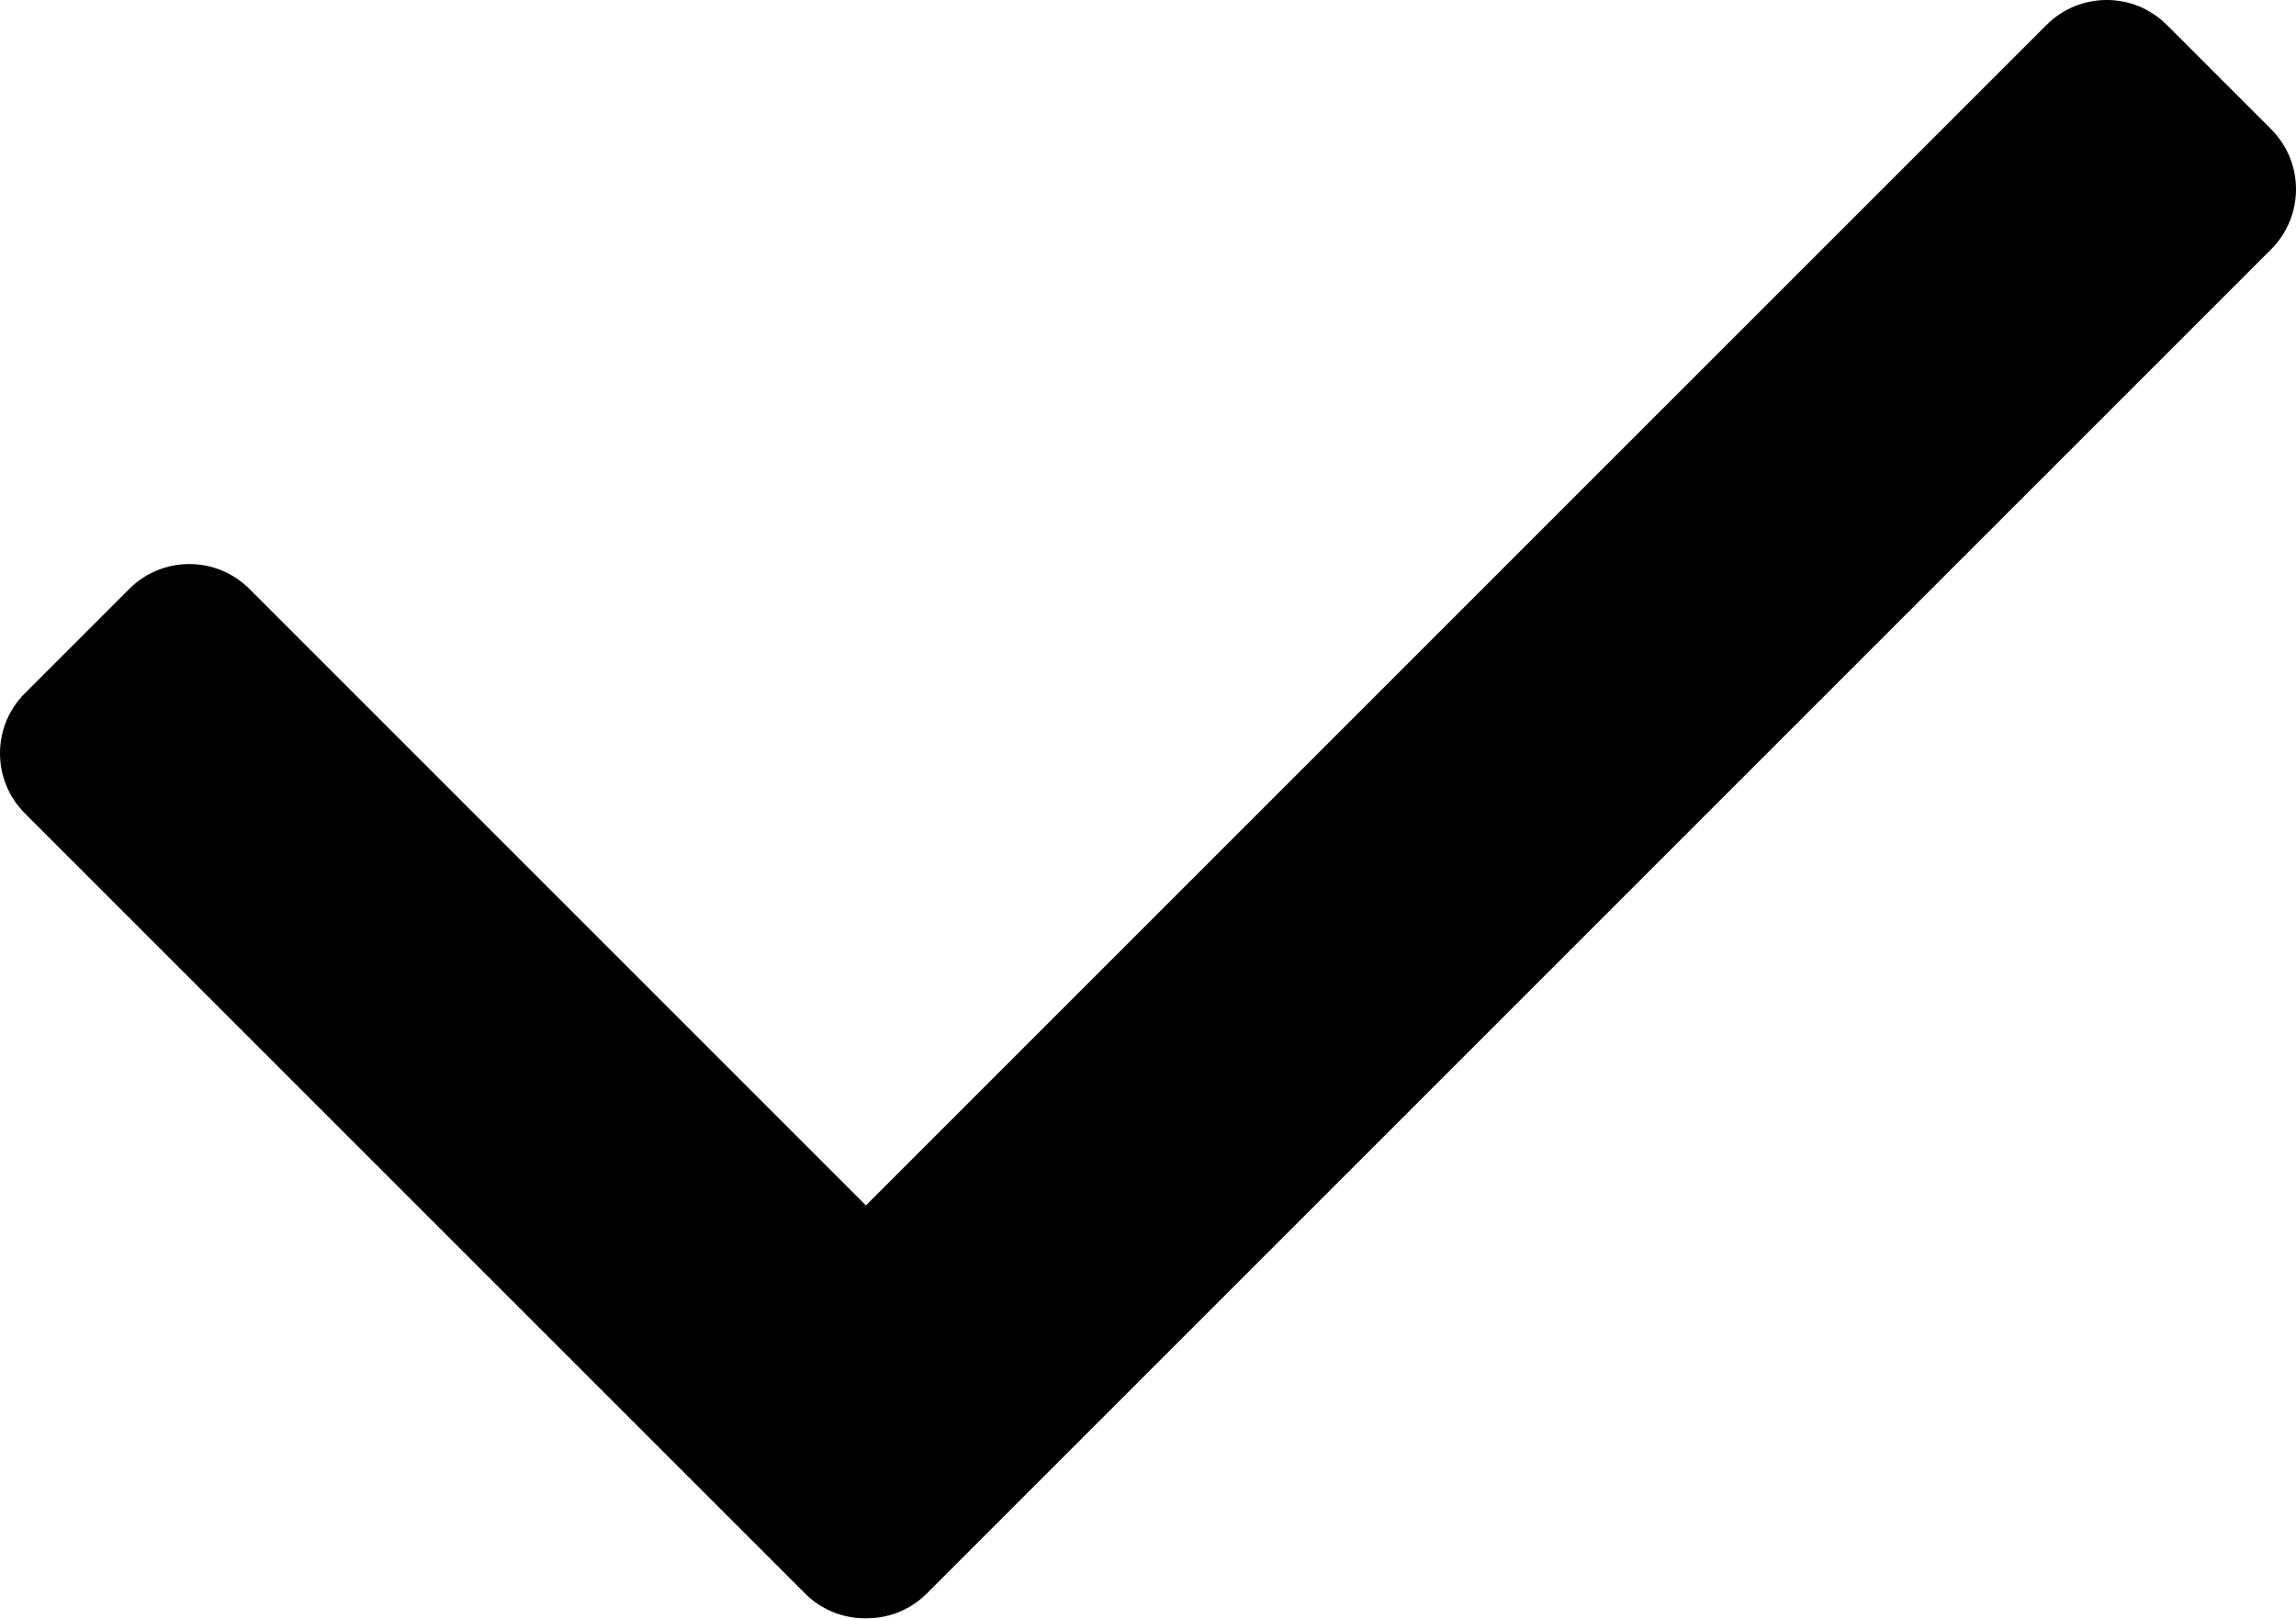
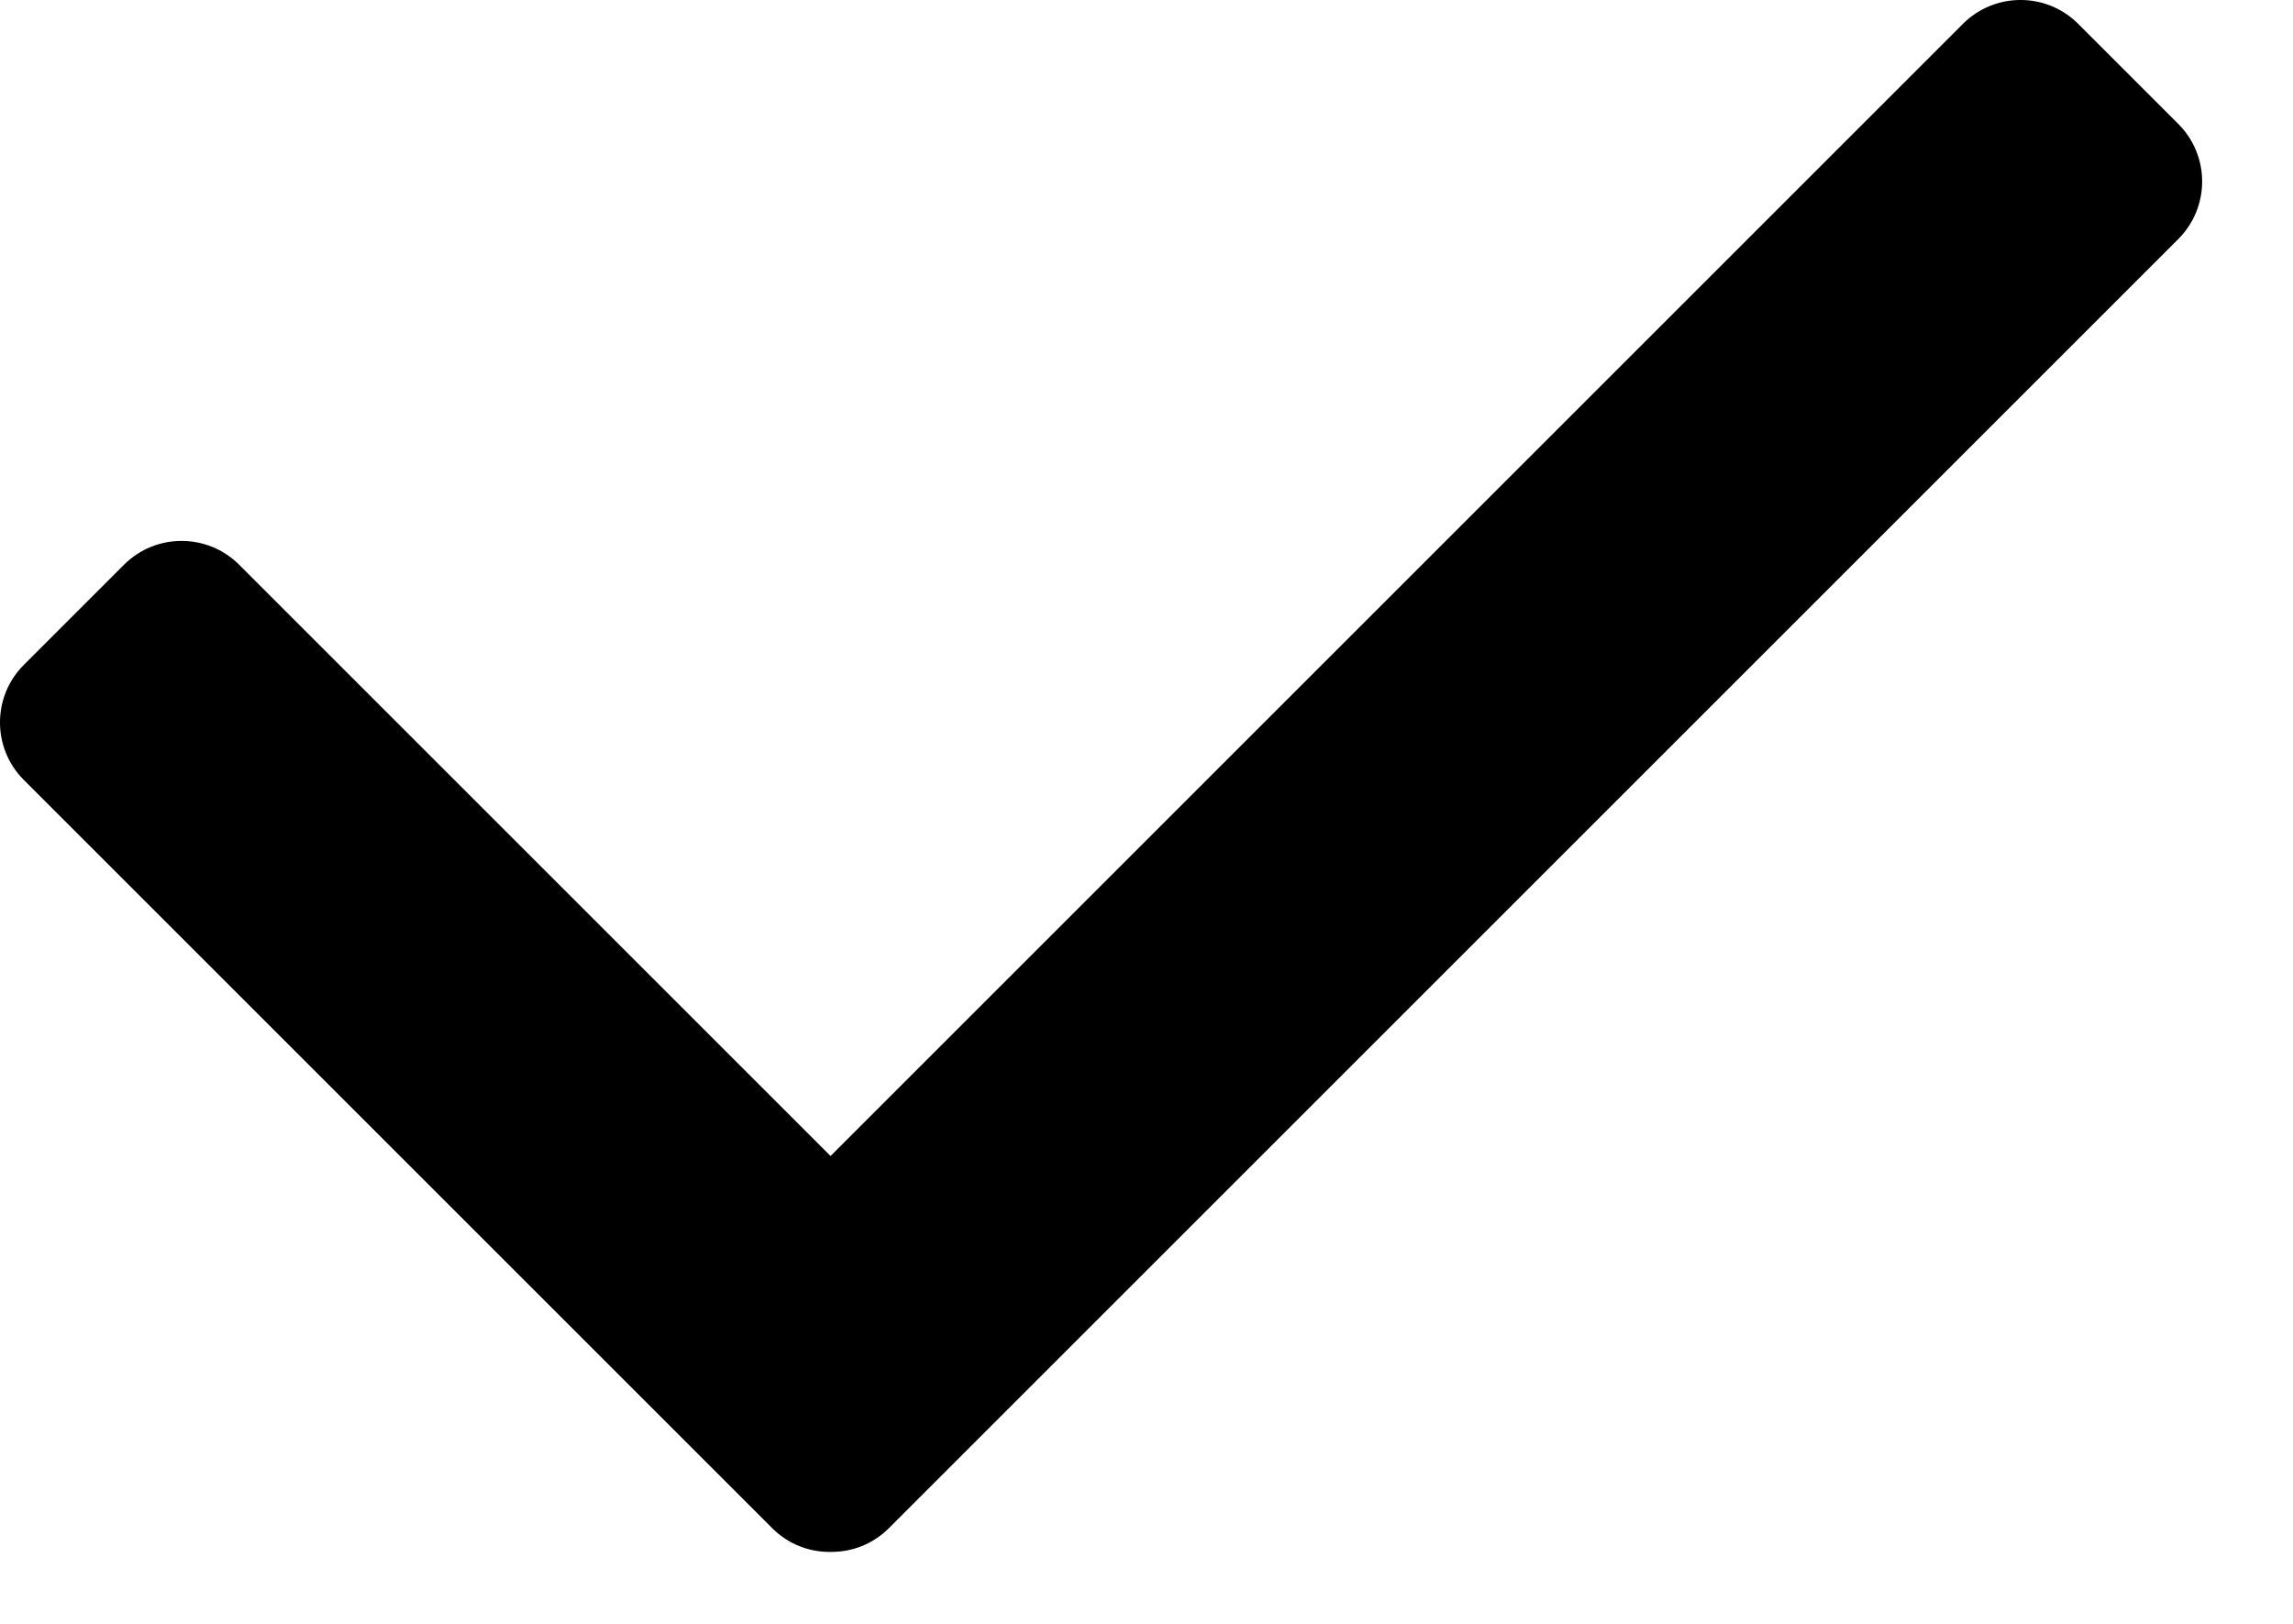
- <svg xmlns="http://www.w3.org/2000/svg" version="1.0" width="23.049" height="16.249">
+ <svg xmlns="http://www.w3.org/2000/svg" version="1.0" width="24" height="17">
  <path d="M22.801 1.299L21.75.248a.853.853 0 00-1.203 0L8.693 12.102 2.502 5.911a.853.853 0 00-1.203 0L.248 6.962a.852.852 0 000 1.202l7.837 7.837a.845.845 0 00.608.246c.22.002.44-.079.608-.246l13.5-13.5a.852.852 0 000-1.202z" />
</svg>
